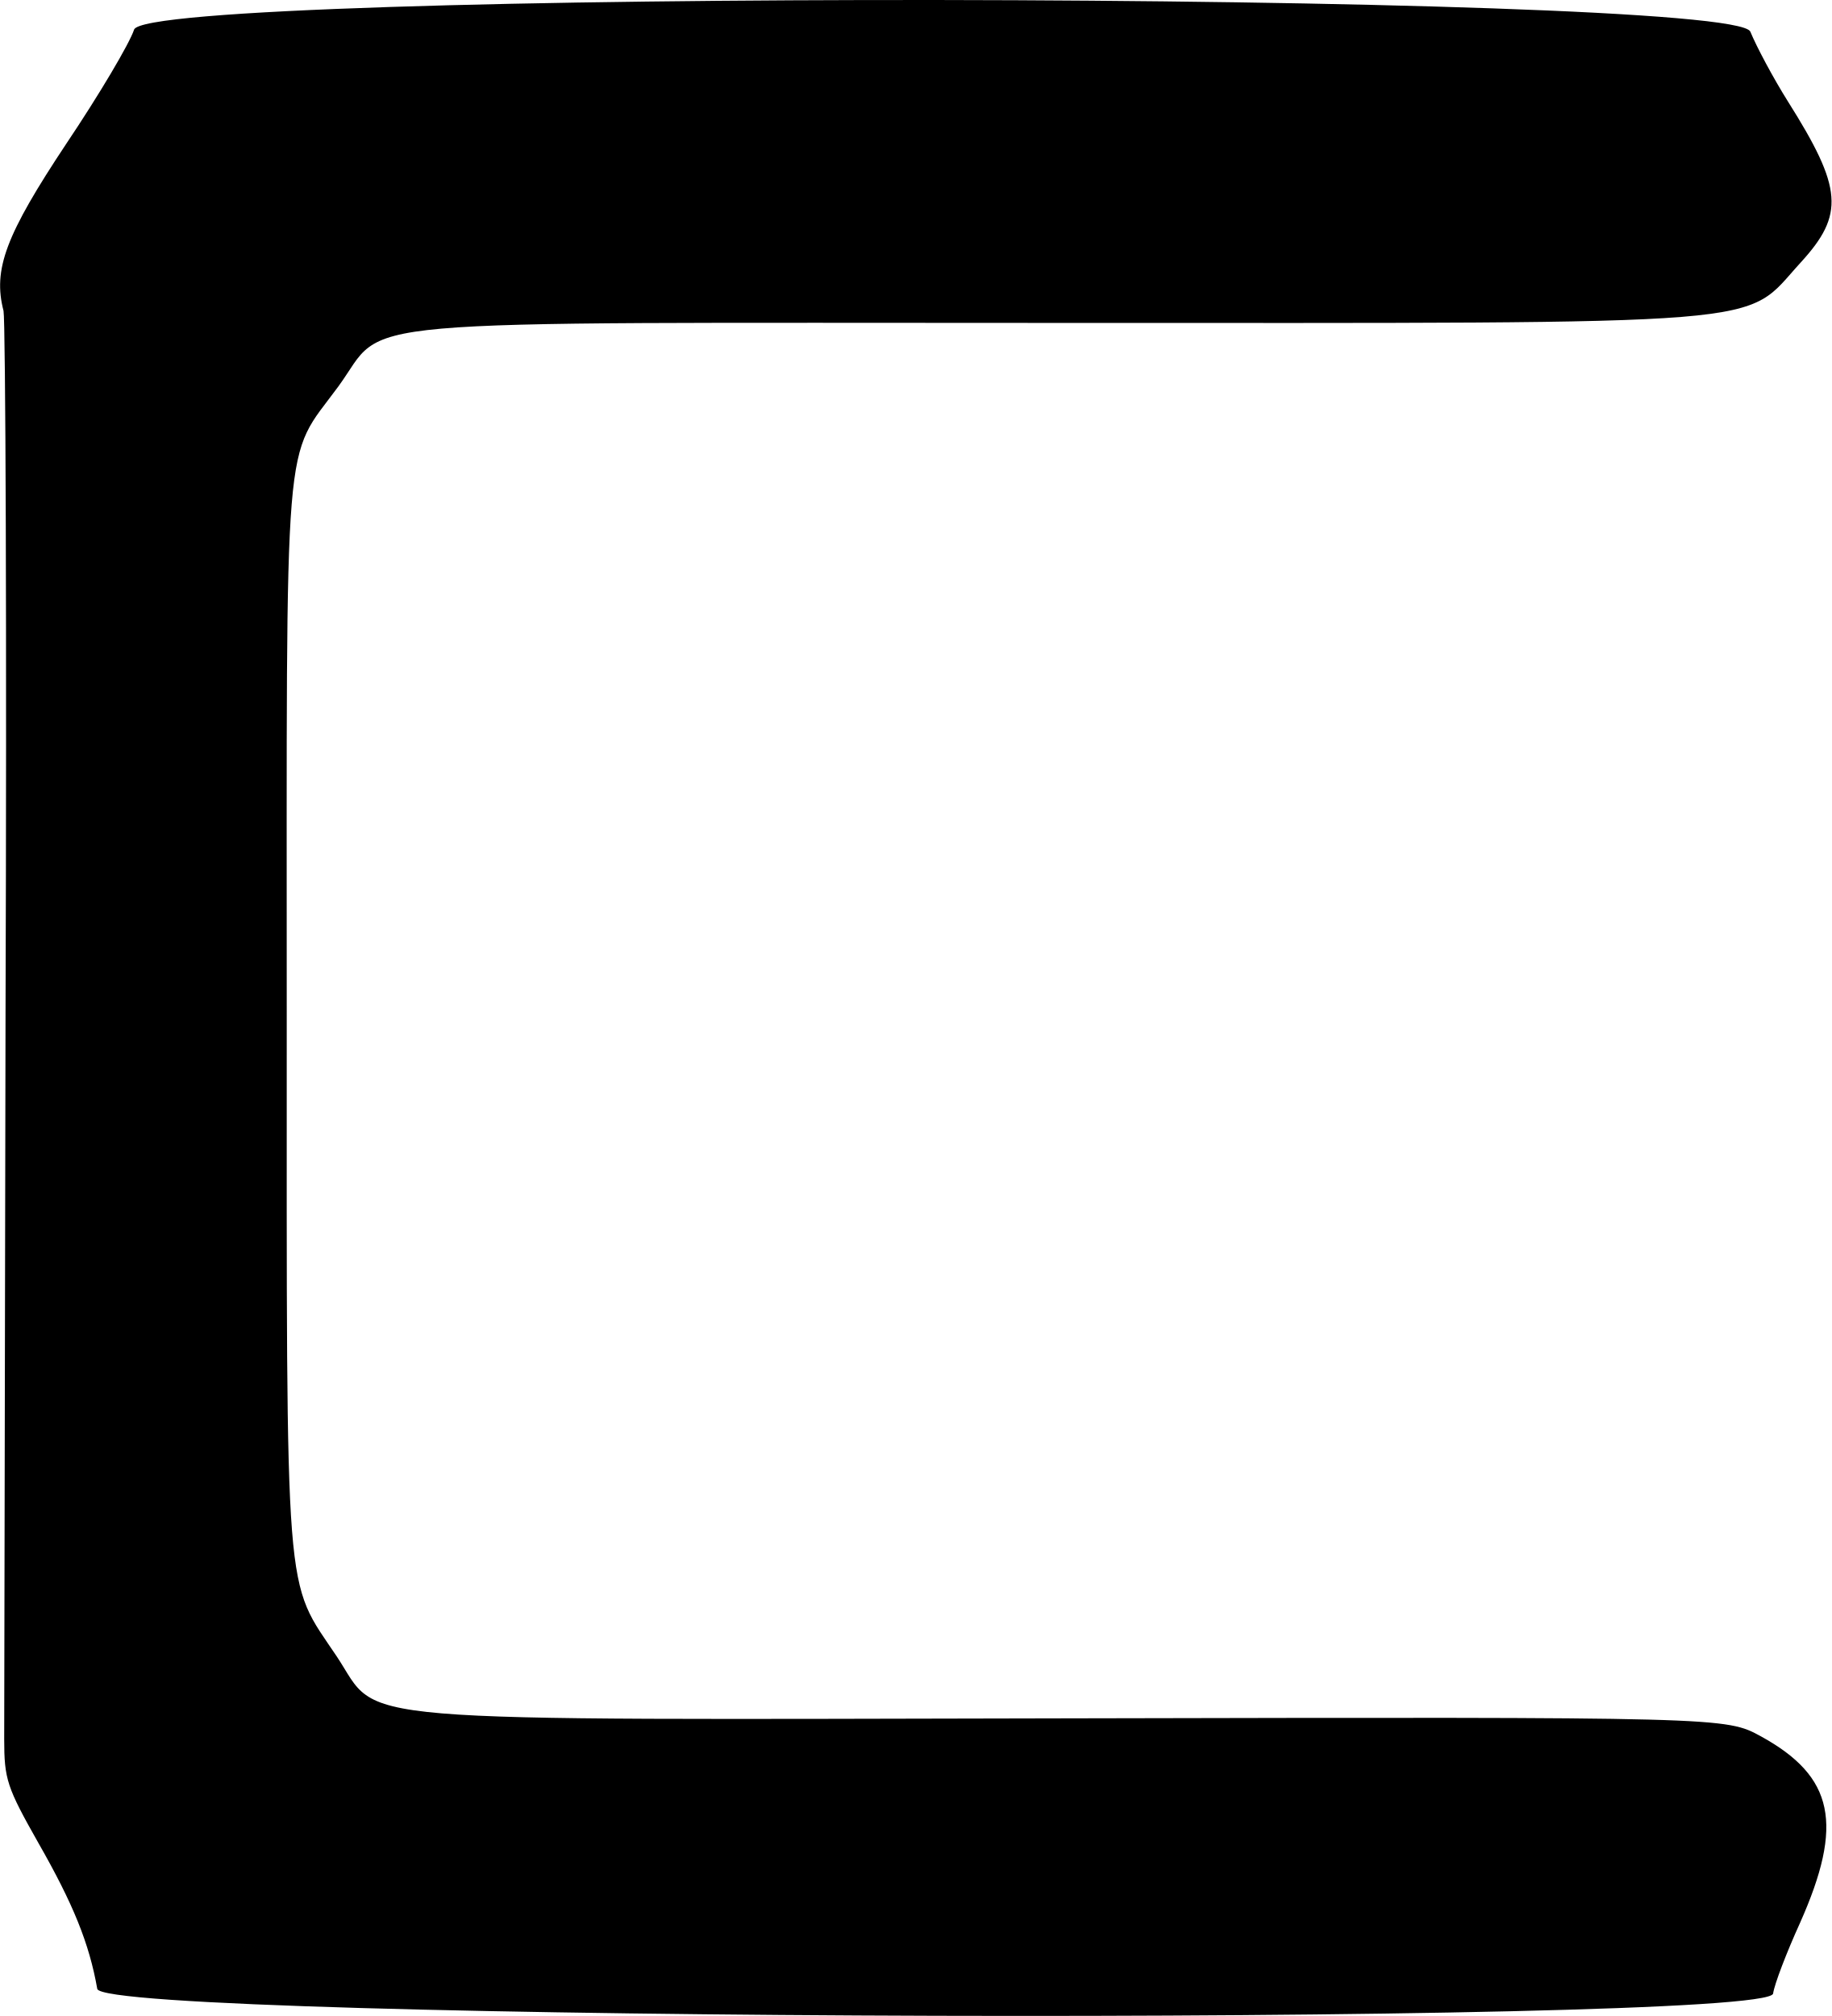
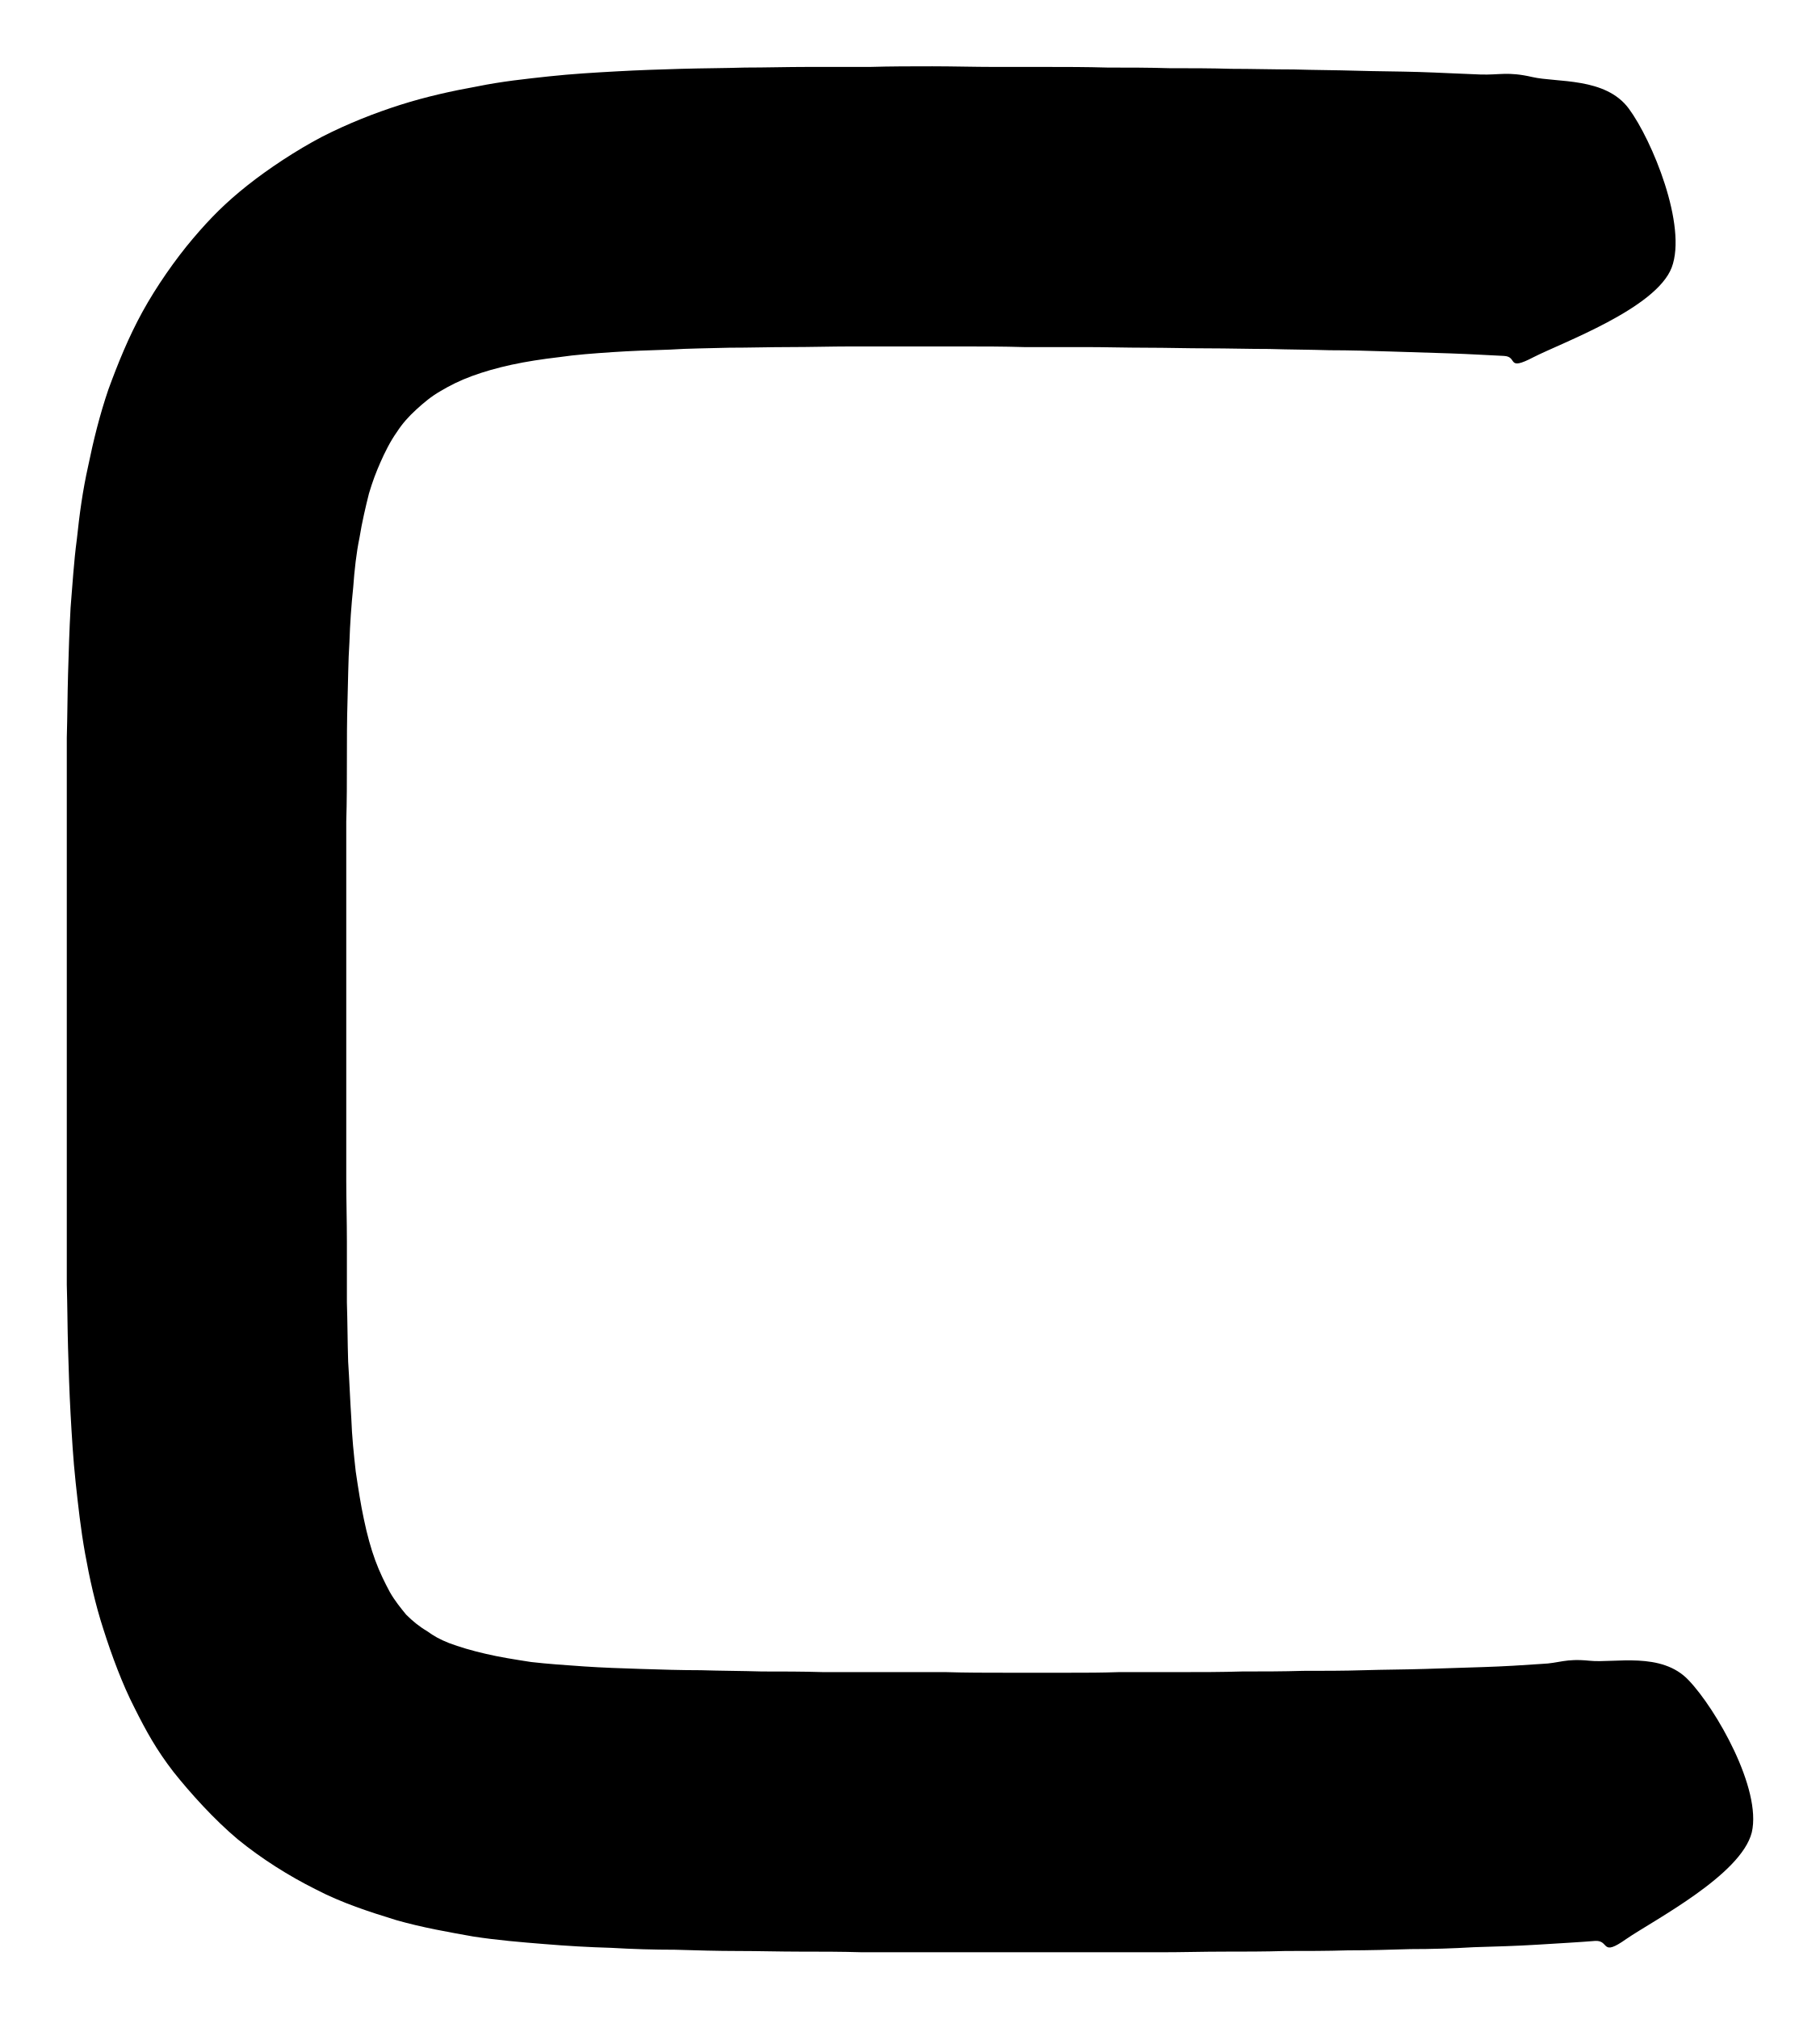
- <svg xmlns="http://www.w3.org/2000/svg" viewBox="0 0 273.578 301.083">
-   <g transform="translate(-9.973124,300.7277) scale(0.1,-0.1)" fill="#000000" stroke="none">
-     <path d="M300 2963 c-7 -21 -52 -97 -101 -170 -91 -137 -110 -188 -94 -250 3 -15 5 -486 3 -1047 -1 -562 -2 -1050 -2 -1086 0 -60 4 -72 51 -155 52 -91 76 -150 88 -218 9 -49 2497 -56 2503 -7 2 14 20 61 40 105 66 148 51 219 -58 279 -53 29 -53 29 -1029 27 -1113 -2 -1031 -9 -1098 92 -79 118 -75 65 -75 958 0 896 -6 826 77 939 76 104 -23 95 1075 95 1093 0 1021 -6 1109 90 66 72 63 111 -19 241 -22 35 -47 82 -56 104 -25 61 -2395 64 -2414 3z" />
+ <svg xmlns="http://www.w3.org/2000/svg" viewBox="0 0 288.434 319.986">
+   <g transform="translate(1.187912,309.4079) scale(0.1,-0.1)" fill="#000000" stroke="none">
+     <path d="M 2566 21 C 2525 -8 2540 19 2517 18 C 2493 16 2457 14 2425 12 C 2393 10 2358 9 2324 8 C 2291 6 2257 5 2224 5 C 2191 4 2158 3 2124 3 C 2092 2 2059 2 2026 2 C 1993 1 1960 1 1928 1 C 1895 1 1862 0 1829 0 C 1797 0 1764 0 1731 0 C 1698 0 1666 0 1633 0 C 1600 0 1565 0 1535 0 C 1505 0 1483 0 1453 0 C 1423 0 1387 0 1355 0 C 1322 1 1289 1 1256 1 C 1224 1 1191 2 1158 2 C 1125 2 1092 3 1058 4 C 1025 4 991 5 957 7 C 922 8 887 10 851 13 C 814 16 777 19 738 25 C 699 32 658 39 616 51 C 574 64 530 78 488 100 C 446 121 403 148 365 179 C 328 210 290 252 263 286 C 236 321 220 350 201 388 C 182 425 165 471 152 512 C 139 552 130 593 123 632 C 116 671 112 708 108 745 C 104 782 102 818 100 853 C 98 889 97 923 96 957 C 95 991 95 1024 94 1058 C 94 1091 94 1124 94 1157 C 94 1190 94 1222 94 1255 C 94 1288 94 1320 94 1353 C 94 1386 94 1418 94 1451 C 94 1483 94 1518 94 1548 C 94 1578 94 1600 94 1630 C 94 1660 94 1695 94 1728 C 94 1760 94 1793 94 1826 C 94 1859 94 1892 94 1925 C 95 1959 95 1992 96 2026 C 97 2060 98 2095 100 2131 C 103 2166 105 2203 110 2240 C 114 2278 119 2316 128 2356 C 136 2395 146 2436 160 2477 C 175 2518 192 2560 214 2600 C 236 2640 266 2683 294 2716 C 322 2749 346 2773 380 2800 C 414 2827 458 2856 498 2877 C 539 2898 582 2915 623 2928 C 664 2941 705 2950 744 2957 C 783 2965 821 2969 858 2973 C 895 2977 930 2979 966 2981 C 1001 2983 1035 2984 1068 2985 C 1102 2986 1136 2986 1169 2987 C 1202 2987 1235 2988 1268 2988 C 1301 2988 1334 2988 1367 2988 C 1400 2989 1433 2989 1466 2989 C 1498 2989 1534 2988 1564 2988 C 1594 2988 1616 2988 1646 2988 C 1676 2988 1711 2988 1744 2987 C 1777 2987 1809 2987 1842 2986 C 1875 2986 1908 2986 1940 2985 C 1973 2985 2006 2984 2039 2984 C 2072 2983 2105 2983 2138 2982 C 2171 2981 2204 2981 2237 2980 C 2270 2979 2305 2977 2335 2976 C 2365 2975 2378 2981 2417 2972 C 2456 2963 2533 2972 2570 2922 C 2607 2872 2663 2736 2638 2670 C 2613 2605 2464 2551 2419 2528 C 2375 2505 2395 2529 2372 2530 C 2350 2531 2317 2533 2287 2534 C 2256 2535 2224 2536 2192 2537 C 2160 2538 2128 2539 2096 2539 C 2064 2540 2032 2540 2000 2541 C 1967 2541 1935 2542 1902 2542 C 1870 2542 1838 2543 1805 2543 C 1773 2543 1740 2544 1708 2544 C 1676 2544 1643 2544 1611 2544 C 1578 2545 1546 2545 1514 2545 C 1481 2545 1446 2545 1417 2545 C 1387 2545 1366 2545 1336 2545 C 1307 2545 1272 2544 1240 2544 C 1208 2544 1176 2543 1144 2543 C 1112 2542 1080 2542 1050 2540 C 1019 2539 988 2538 959 2536 C 930 2534 901 2532 874 2528 C 848 2525 822 2521 799 2516 C 776 2511 755 2505 736 2498 C 717 2491 701 2483 686 2474 C 672 2466 660 2456 648 2445 C 636 2434 626 2423 617 2409 C 607 2395 598 2377 591 2361 C 584 2345 579 2332 573 2312 C 568 2292 562 2267 558 2242 C 553 2218 550 2191 548 2163 C 545 2135 543 2106 542 2076 C 540 2046 540 2015 539 1984 C 538 1952 538 1920 538 1889 C 538 1857 538 1824 537 1792 C 537 1760 537 1727 537 1695 C 537 1662 537 1630 537 1597 C 537 1565 537 1532 537 1500 C 537 1467 537 1434 537 1402 C 537 1369 537 1334 537 1304 C 537 1274 537 1253 537 1223 C 537 1193 538 1158 538 1126 C 538 1094 538 1062 538 1030 C 539 999 539 967 540 936 C 542 906 543 876 545 846 C 546 817 549 789 552 762 C 556 735 560 709 565 686 C 570 662 576 640 583 621 C 590 602 598 586 606 571 C 614 557 623 546 632 535 C 642 525 653 516 665 509 C 676 501 685 496 700 490 C 716 484 736 478 758 473 C 779 468 804 464 830 460 C 856 457 885 455 914 453 C 943 451 974 450 1005 449 C 1036 448 1068 447 1099 447 C 1131 446 1163 446 1196 445 C 1228 445 1260 445 1293 444 C 1325 444 1357 444 1390 444 C 1422 444 1455 444 1487 444 C 1519 443 1552 443 1584 443 C 1616 443 1652 443 1681 443 C 1711 443 1733 443 1762 444 C 1792 444 1827 444 1860 444 C 1892 444 1924 444 1957 445 C 1989 445 2021 445 2054 446 C 2086 446 2118 446 2150 447 C 2182 448 2214 448 2246 449 C 2277 450 2309 451 2340 452 C 2371 453 2404 455 2432 457 C 2460 458 2469 466 2508 462 C 2547 458 2622 477 2665 431 C 2708 386 2781 259 2765 190 C 2748 122 2608 50 2566 21 Z" />
  </g>
</svg>
